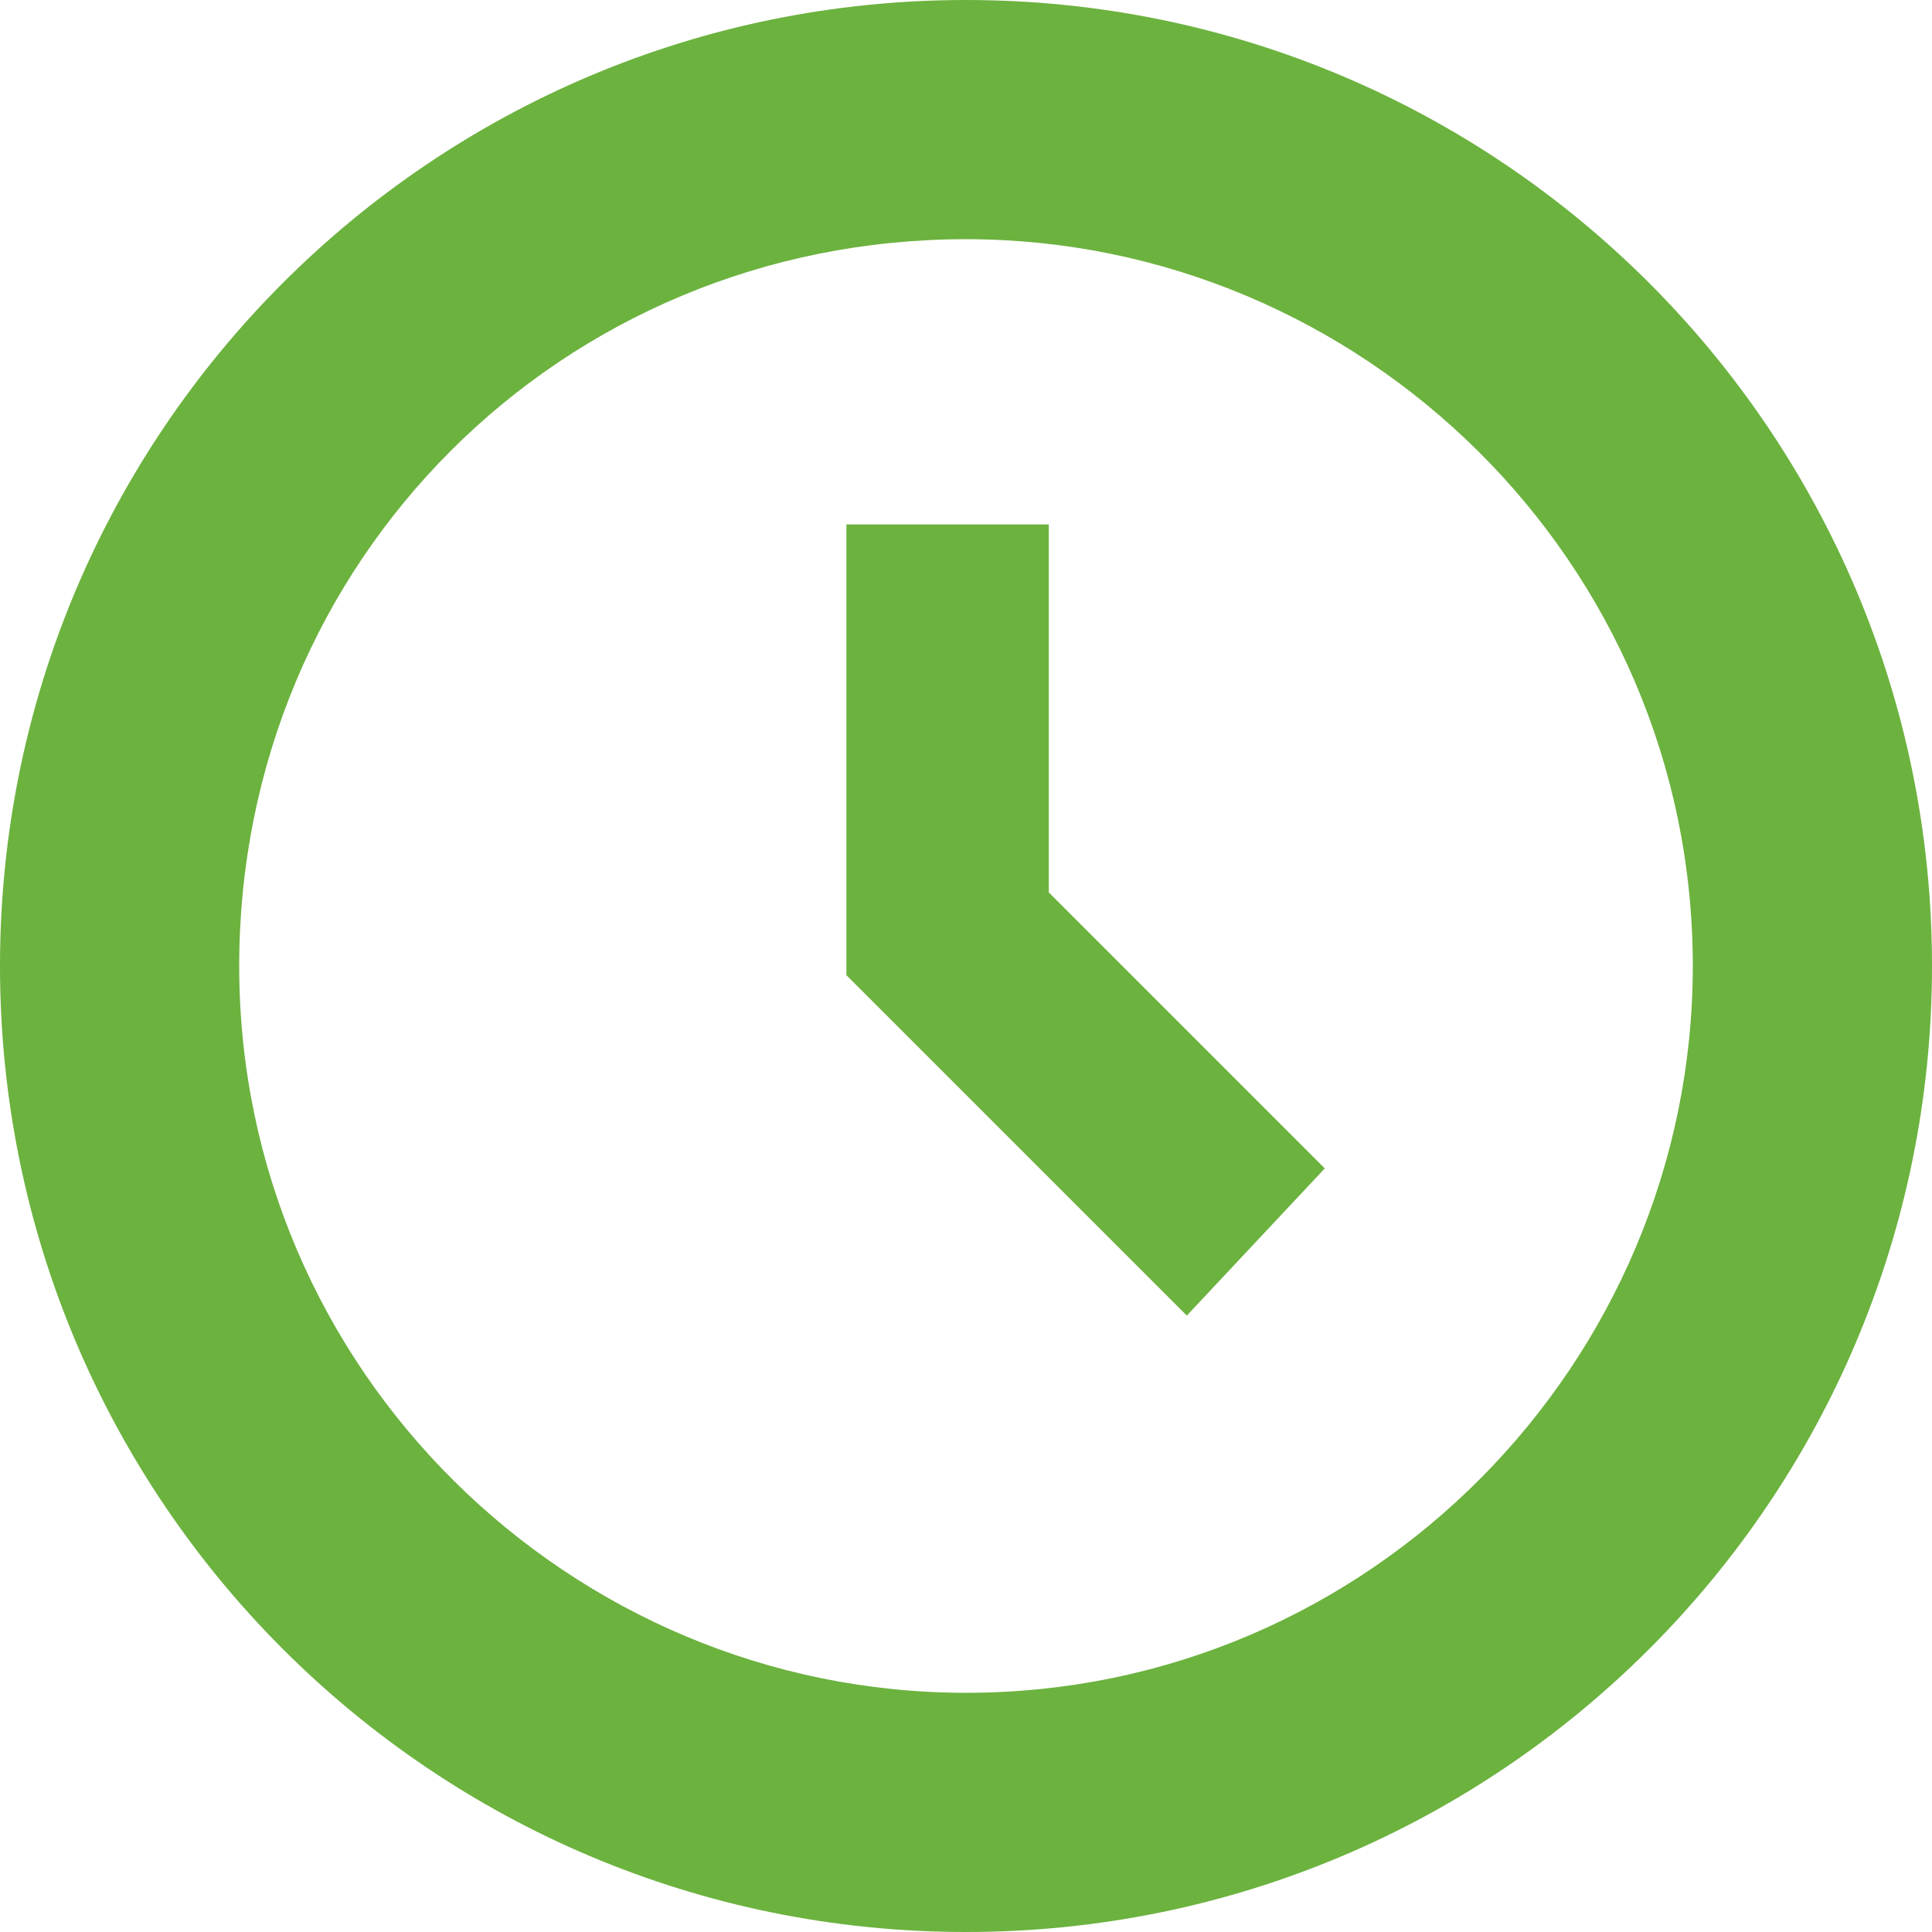
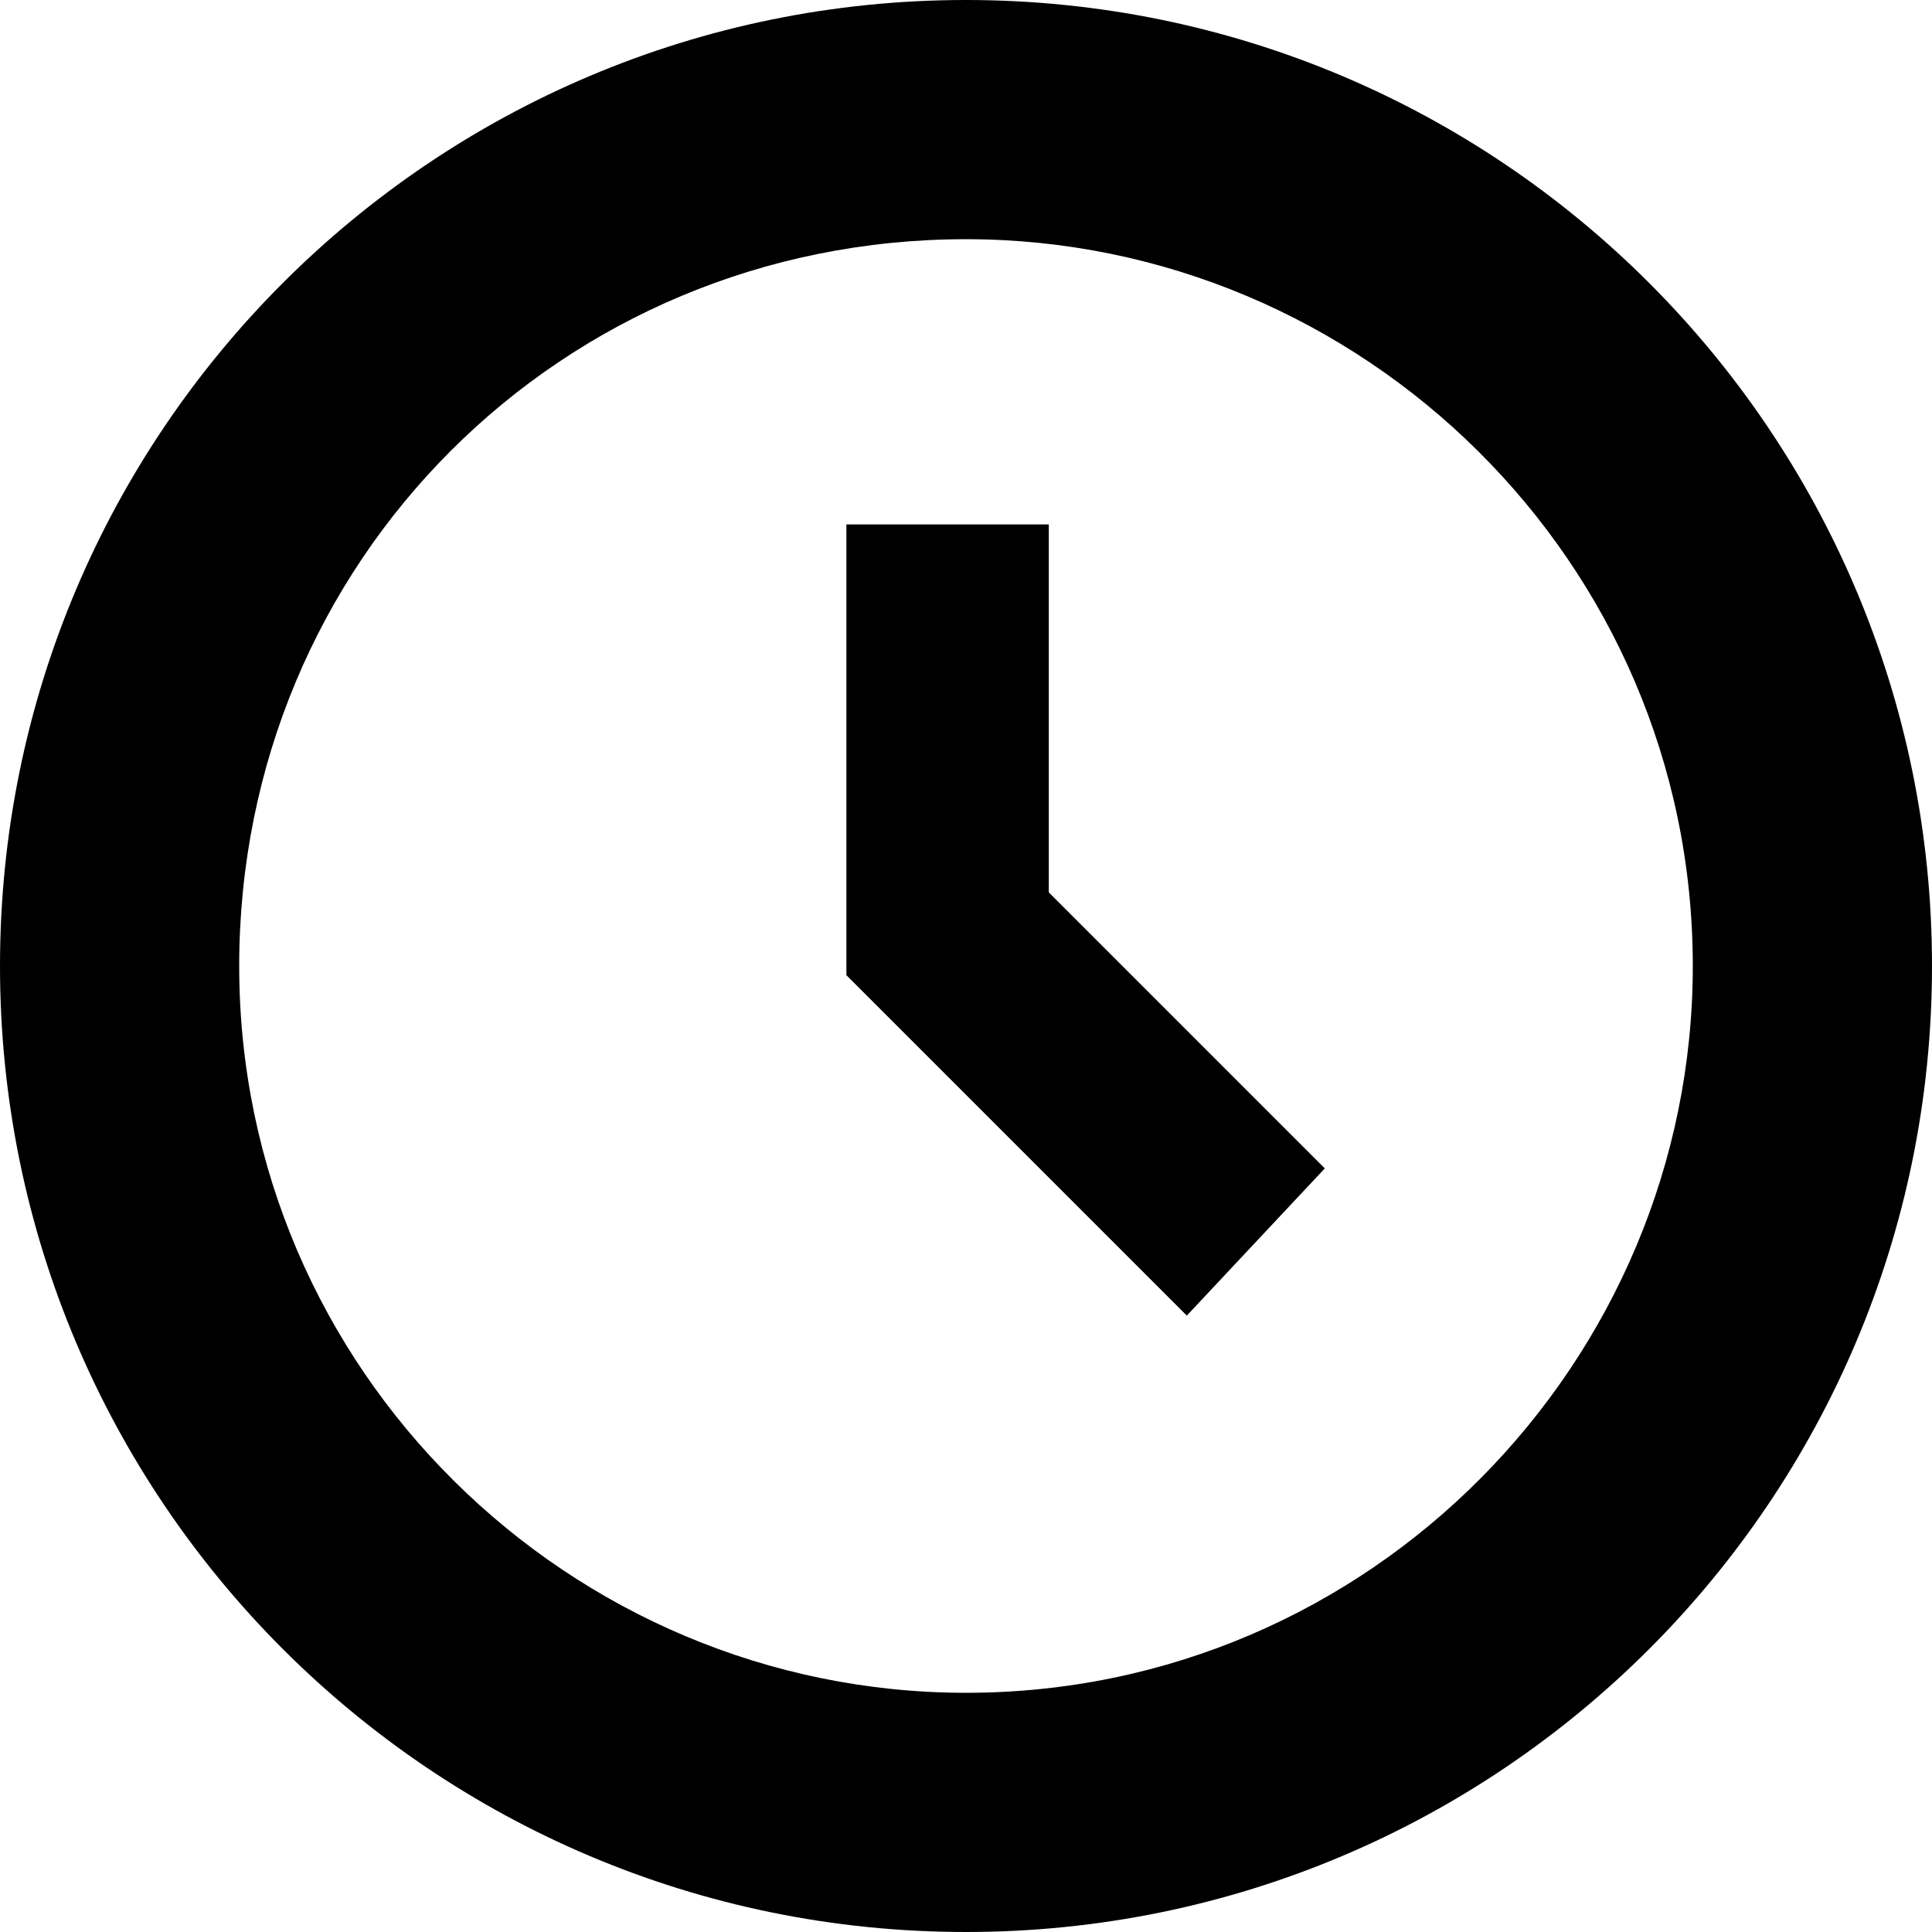
<svg xmlns="http://www.w3.org/2000/svg" version="1.1" id="OBSVG" x="0px" y="0px" viewBox="0 0 21 21" style="enable-background:new 0 0 21 21;" xml:space="preserve">
  <style type="text/css">
- 	.st0{fill:#6CB23F;}
+ 	.st0{fill:#000000;}
</style>
  <path class="st0" d="M12.9,14.3l-3.7-3.7V5.7h2.2v4l3,3L12.9,14.3z M10.5,0C4.7,0,0,4.7,0,10.5S4.7,21,10.5,21  S21,16.3,21,10.5S16.3,0,10.5,0z M10.5,18.4c-4.3,0-7.9-3.5-7.9-7.9s3.5-7.9,7.9-7.9c4.3,0,7.9,3.5,7.9,7.9  C18.4,14.8,14.9,18.4,10.5,18.4C10.5,18.4,10.5,18.4,10.5,18.4z" />
</svg>
